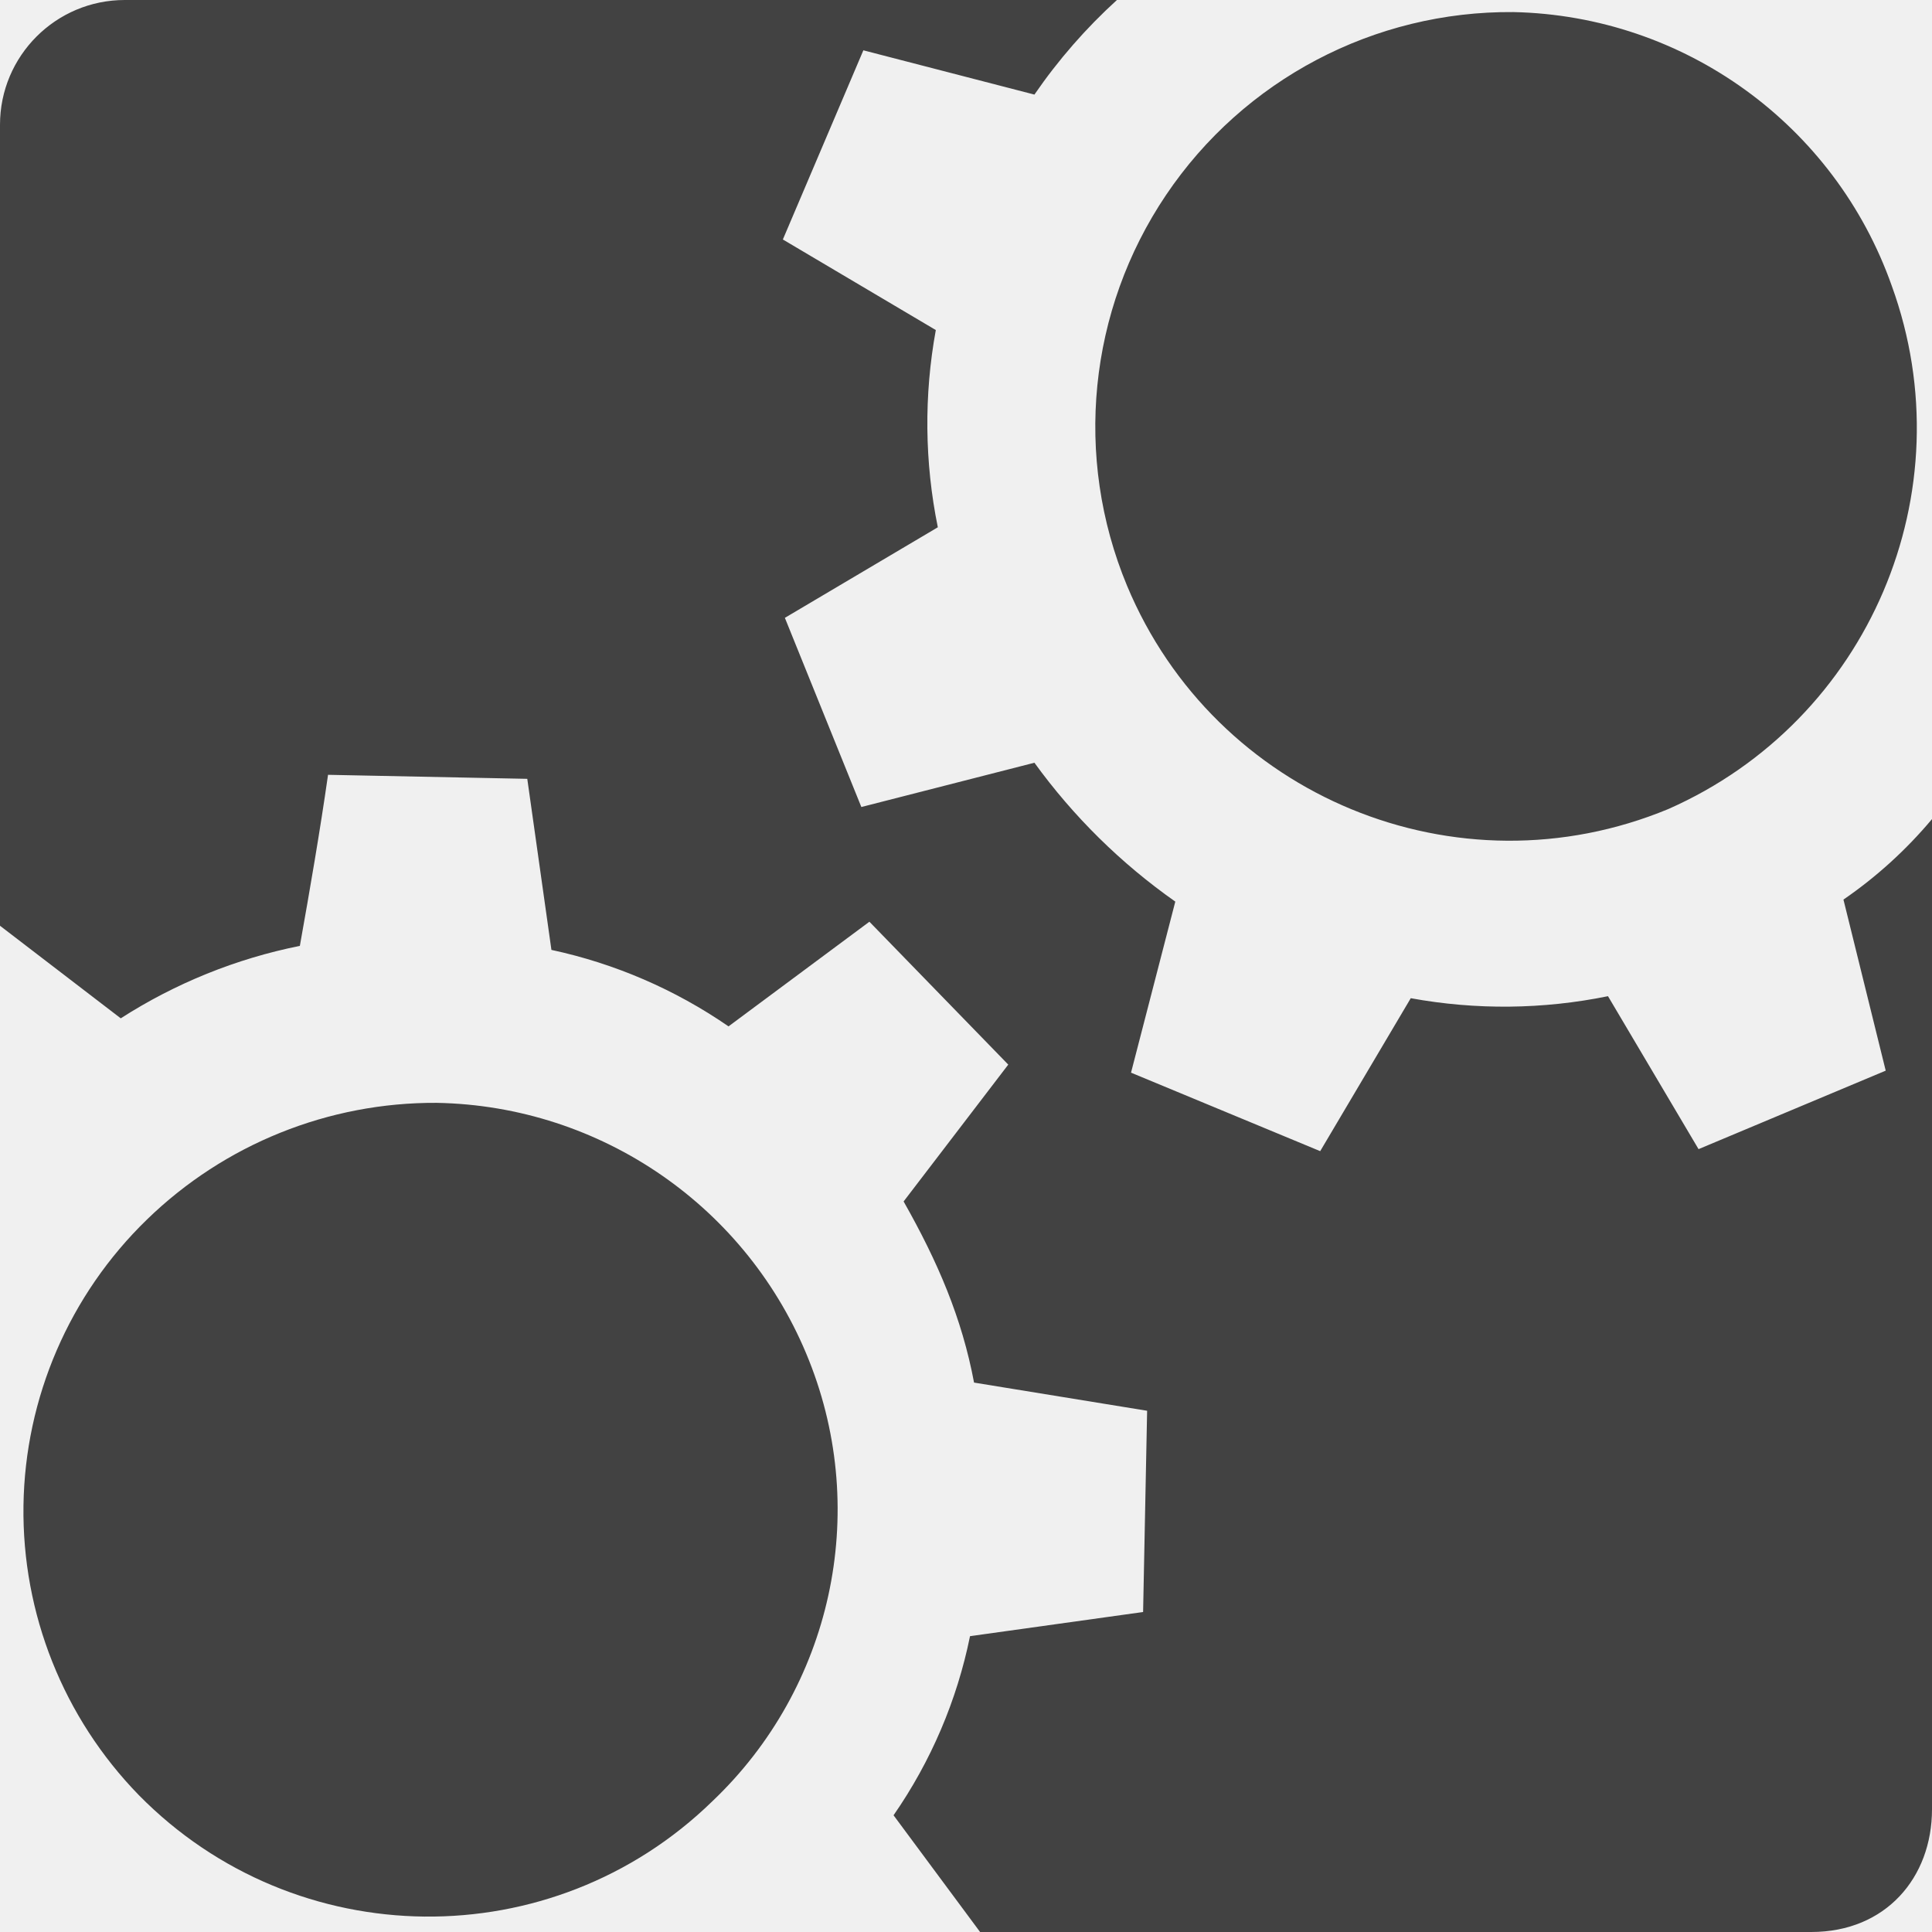
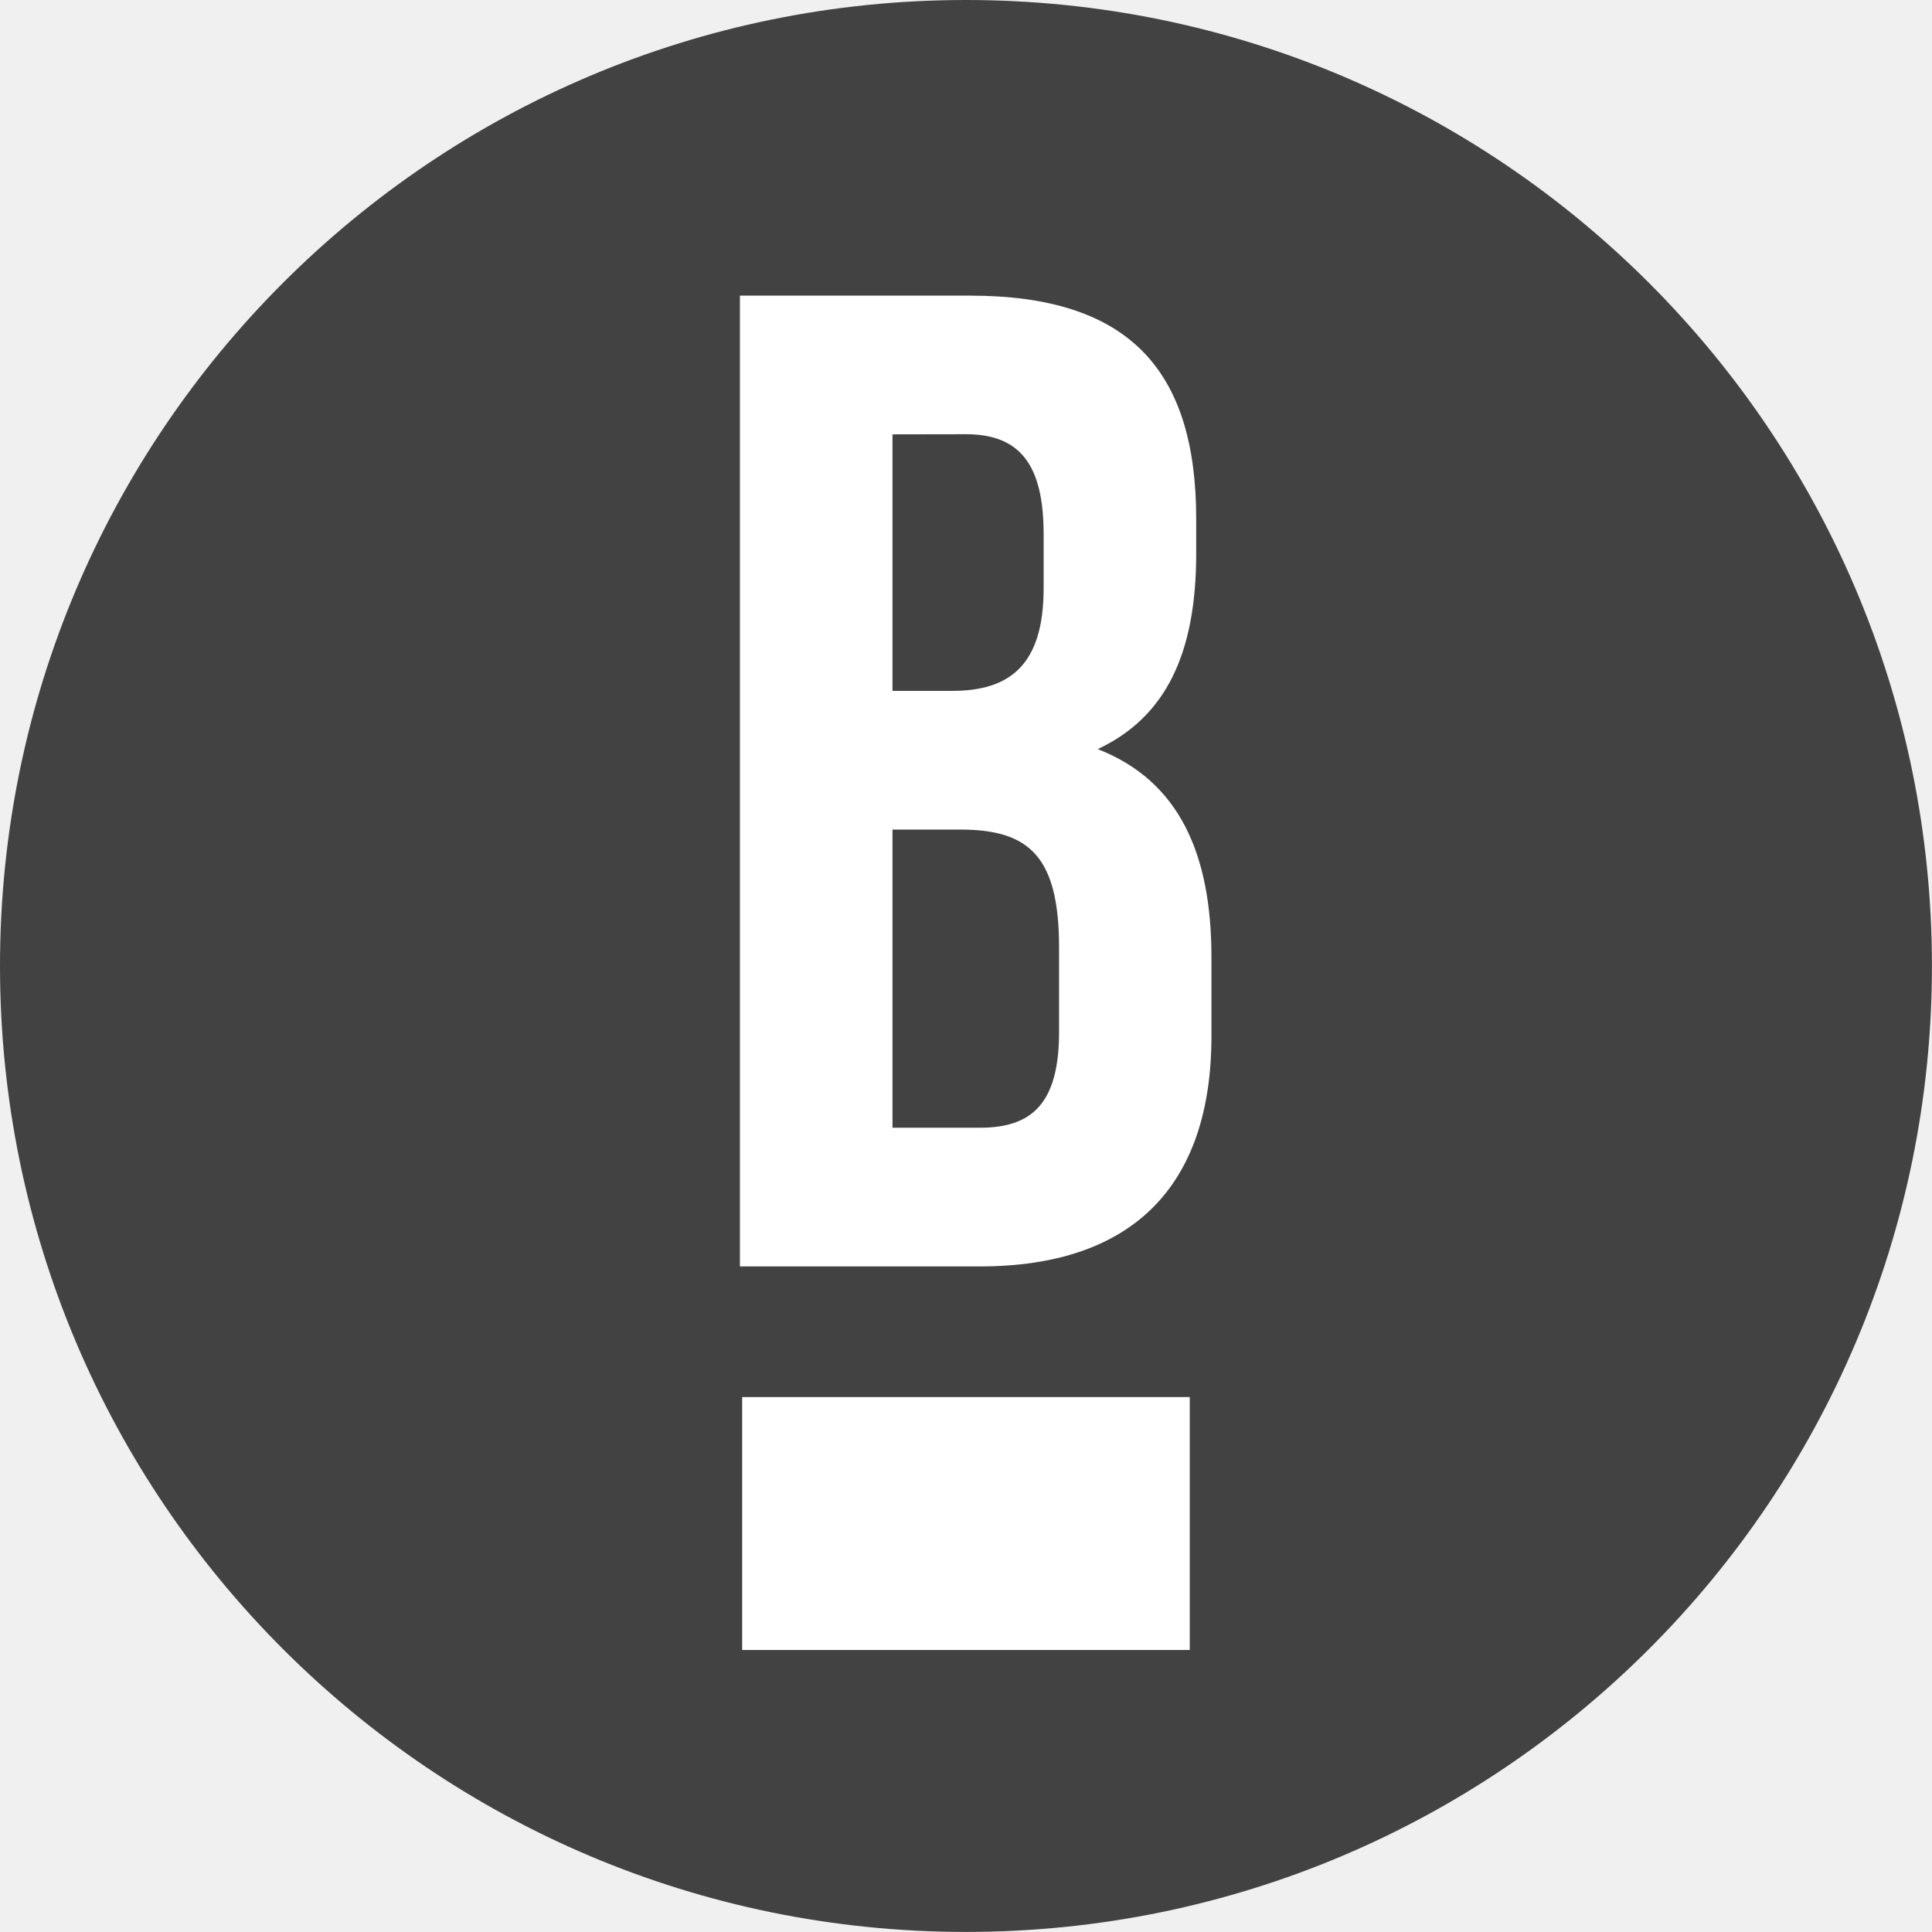
- <svg xmlns="http://www.w3.org/2000/svg" viewBox="0 0 960 960">
-   <path fill="#424242" d="M217 548a205 205 0 0 0-144 58 202 202 0 0 0-4 286 202 202 0 0 0 285 3 200 200 0 0 0 48-219 203 203 0 0 0-185-128zM752 6a206 206 0 0 0-192 285 206 206 0 0 0 269 111 207 207 0 0 0 111-260A204 204 0 0 0 752 6zM62 0A62 62 0 0 0 0 62v398l60 46a259 259 0 0 1 89-36c5-28 10-57 14-85l99 2 12 85a246 246 0 0 1 88 38l70-52 69 71-52 68c17 30 29 58 35 90l86 14-2 100-86 12a240 240 0 0 1-38 89l43 58h413c37 0 60-27 60-61V407a220 220 0 0 1-44 40l21 85-93 39-45-76a258 258 0 0 1-98 1l-45 76-94-39 22-85a298 298 0 0 1-70-69l-86 22-38-94 76-45a258 258 0 0 1-1-98l-76-45 40-94 85 22a271 271 0 0 1 41-47z" />
+ <svg xmlns="http://www.w3.org/2000/svg" id="Layer_1" data-name="Layer 1" viewBox="0 0 309.23 309.23">
+   <defs>
+     <style>.cls-1{fill:#424242;}.cls-2{fill:#fff;}</style>
+   </defs>
+   <circle class="cls-1" cx="154.61" cy="154.61" r="154.61" />
+   <rect class="cls-2" x="118.79" y="223.61" width="71.64" height="40.48" />
+   <path class="cls-2" d="M191.46,83.06v5.55c0,16-4.88,26.19-15.76,31.29,13.1,5.11,18.2,16.87,18.2,33.3v12.65c0,24-12.65,36.85-37.07,36.85h-38.4V47.32h36.85C180.58,47.32,191.46,59.09,191.46,83.06ZM142.85,69.52v41.06h9.54c9.1,0,14.65-4,14.65-16.42V85.5c0-11.1-3.77-16-12.43-16Zm0,63.26V180.5h14c8.22,0,12.66-3.77,12.66-15.31V151.65c0-14.43-4.67-18.87-15.76-18.87Z" />
</svg>
